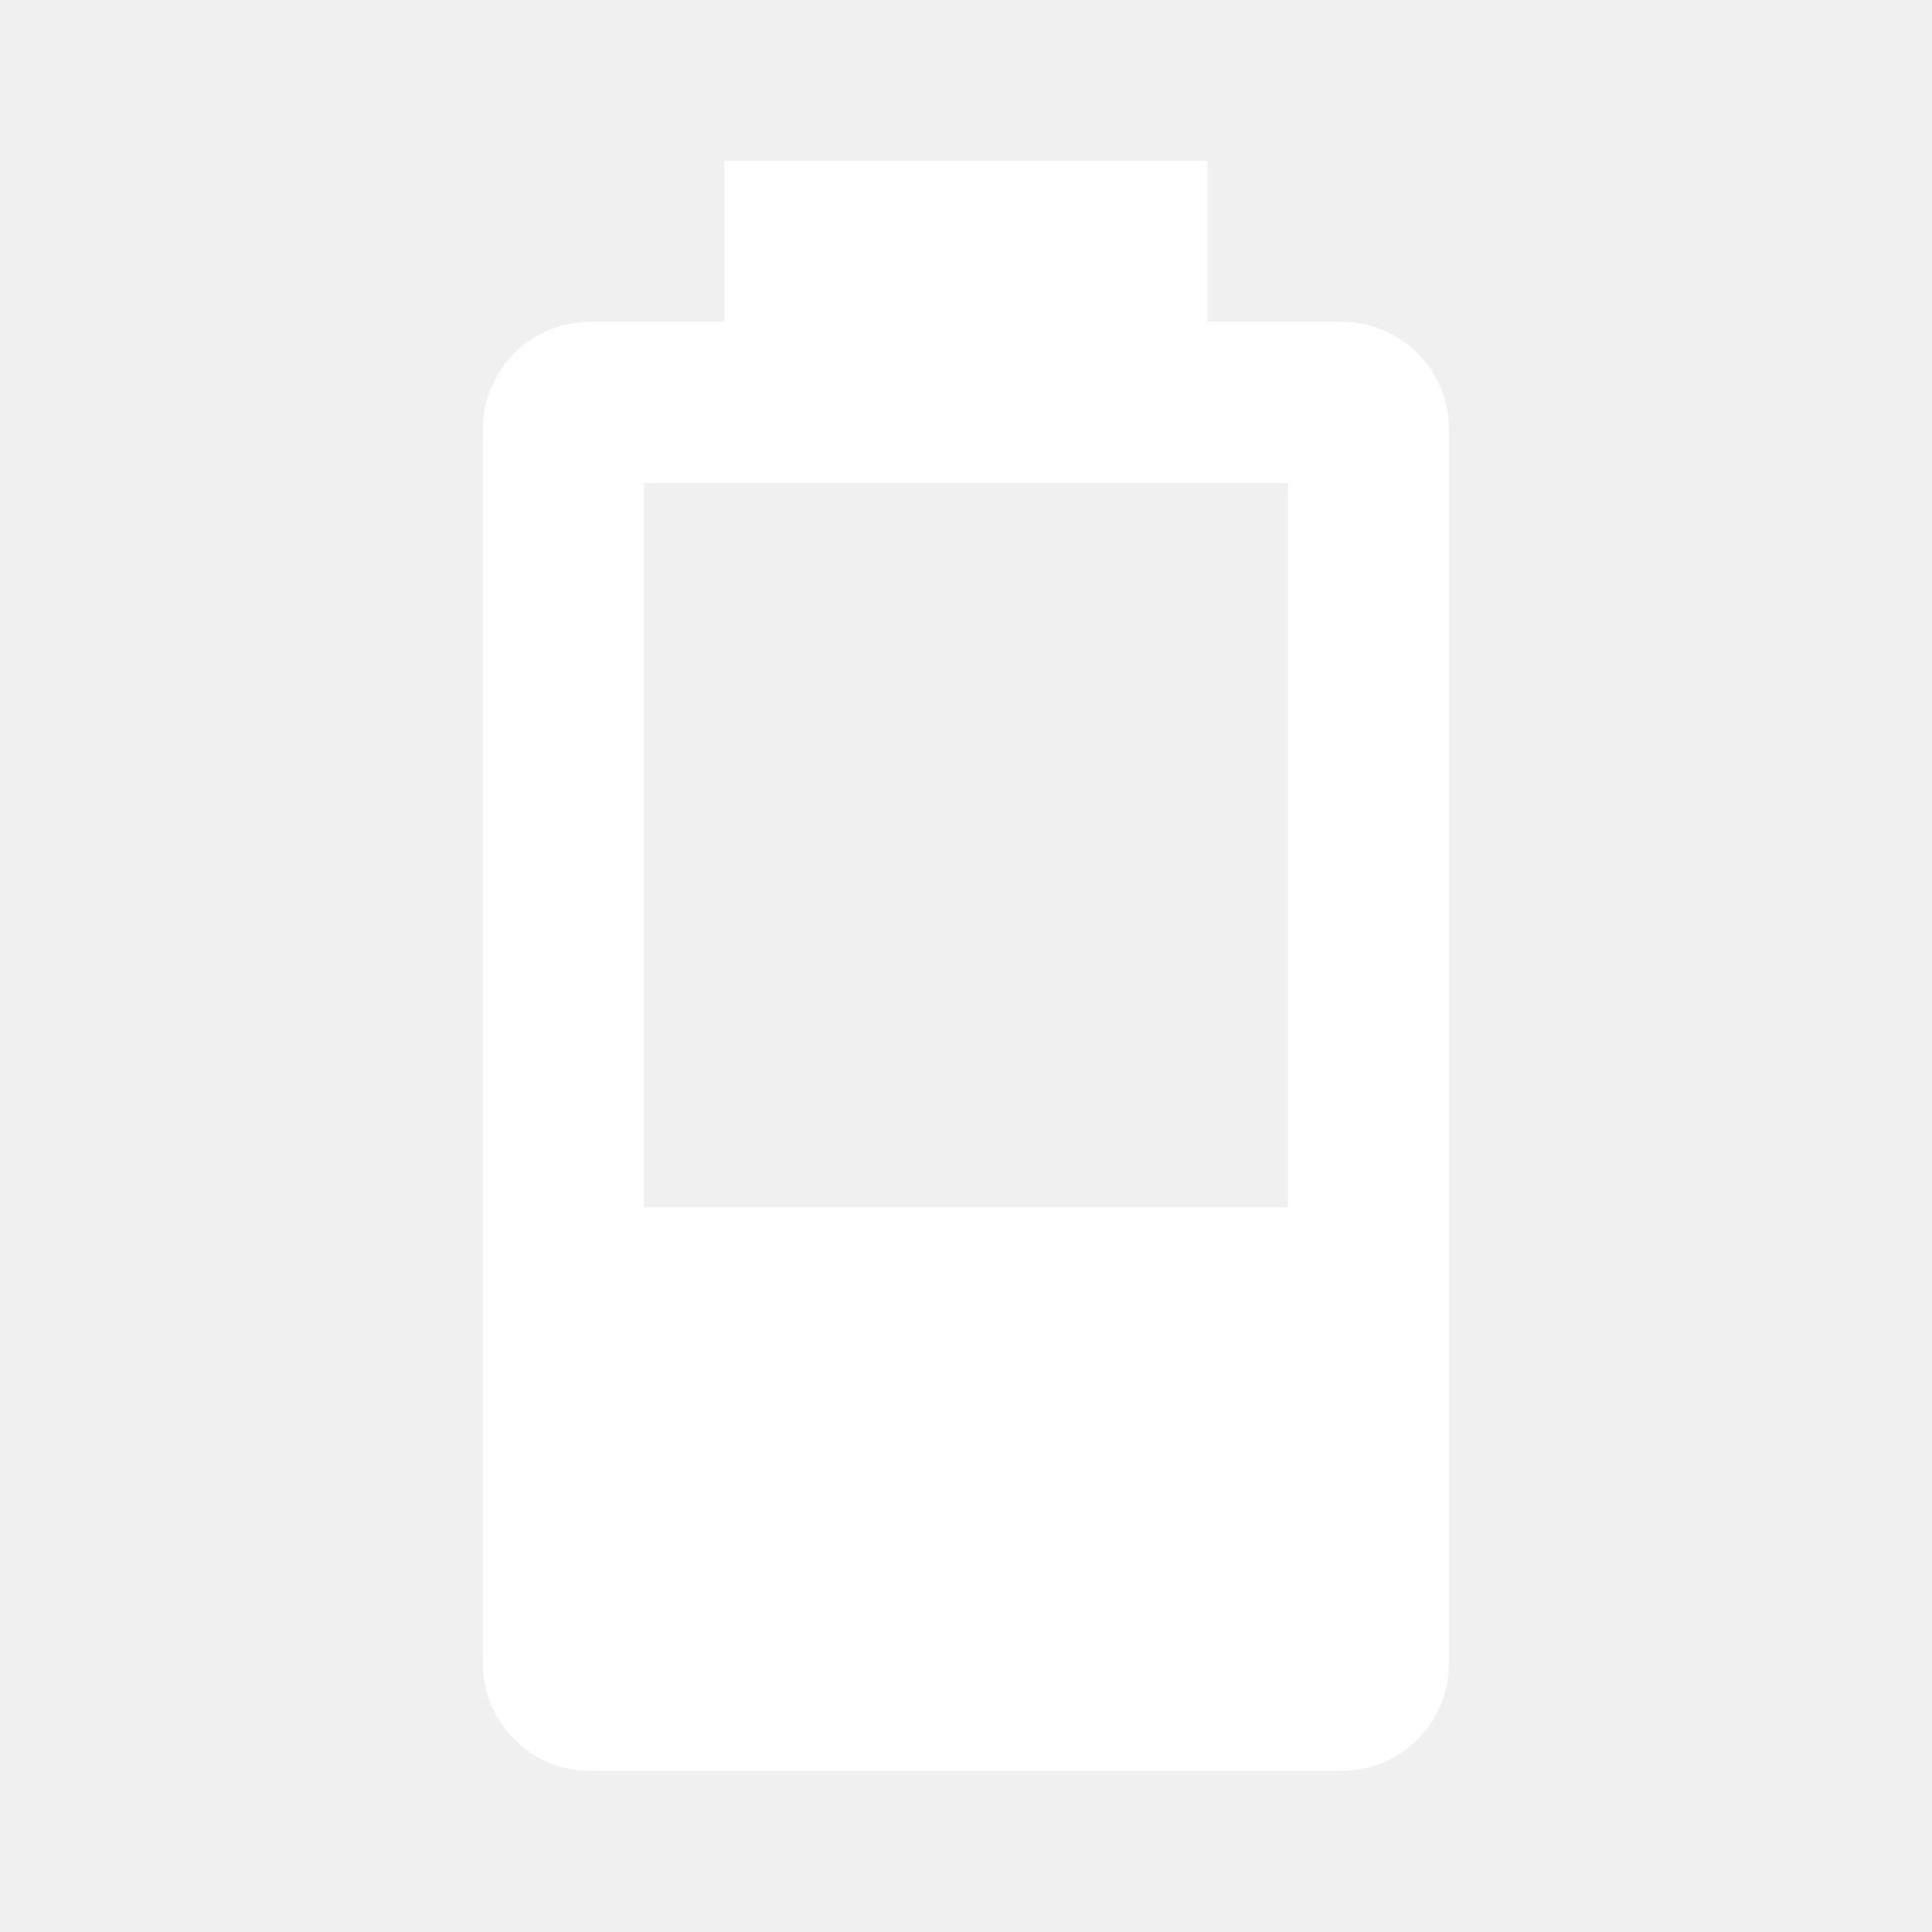
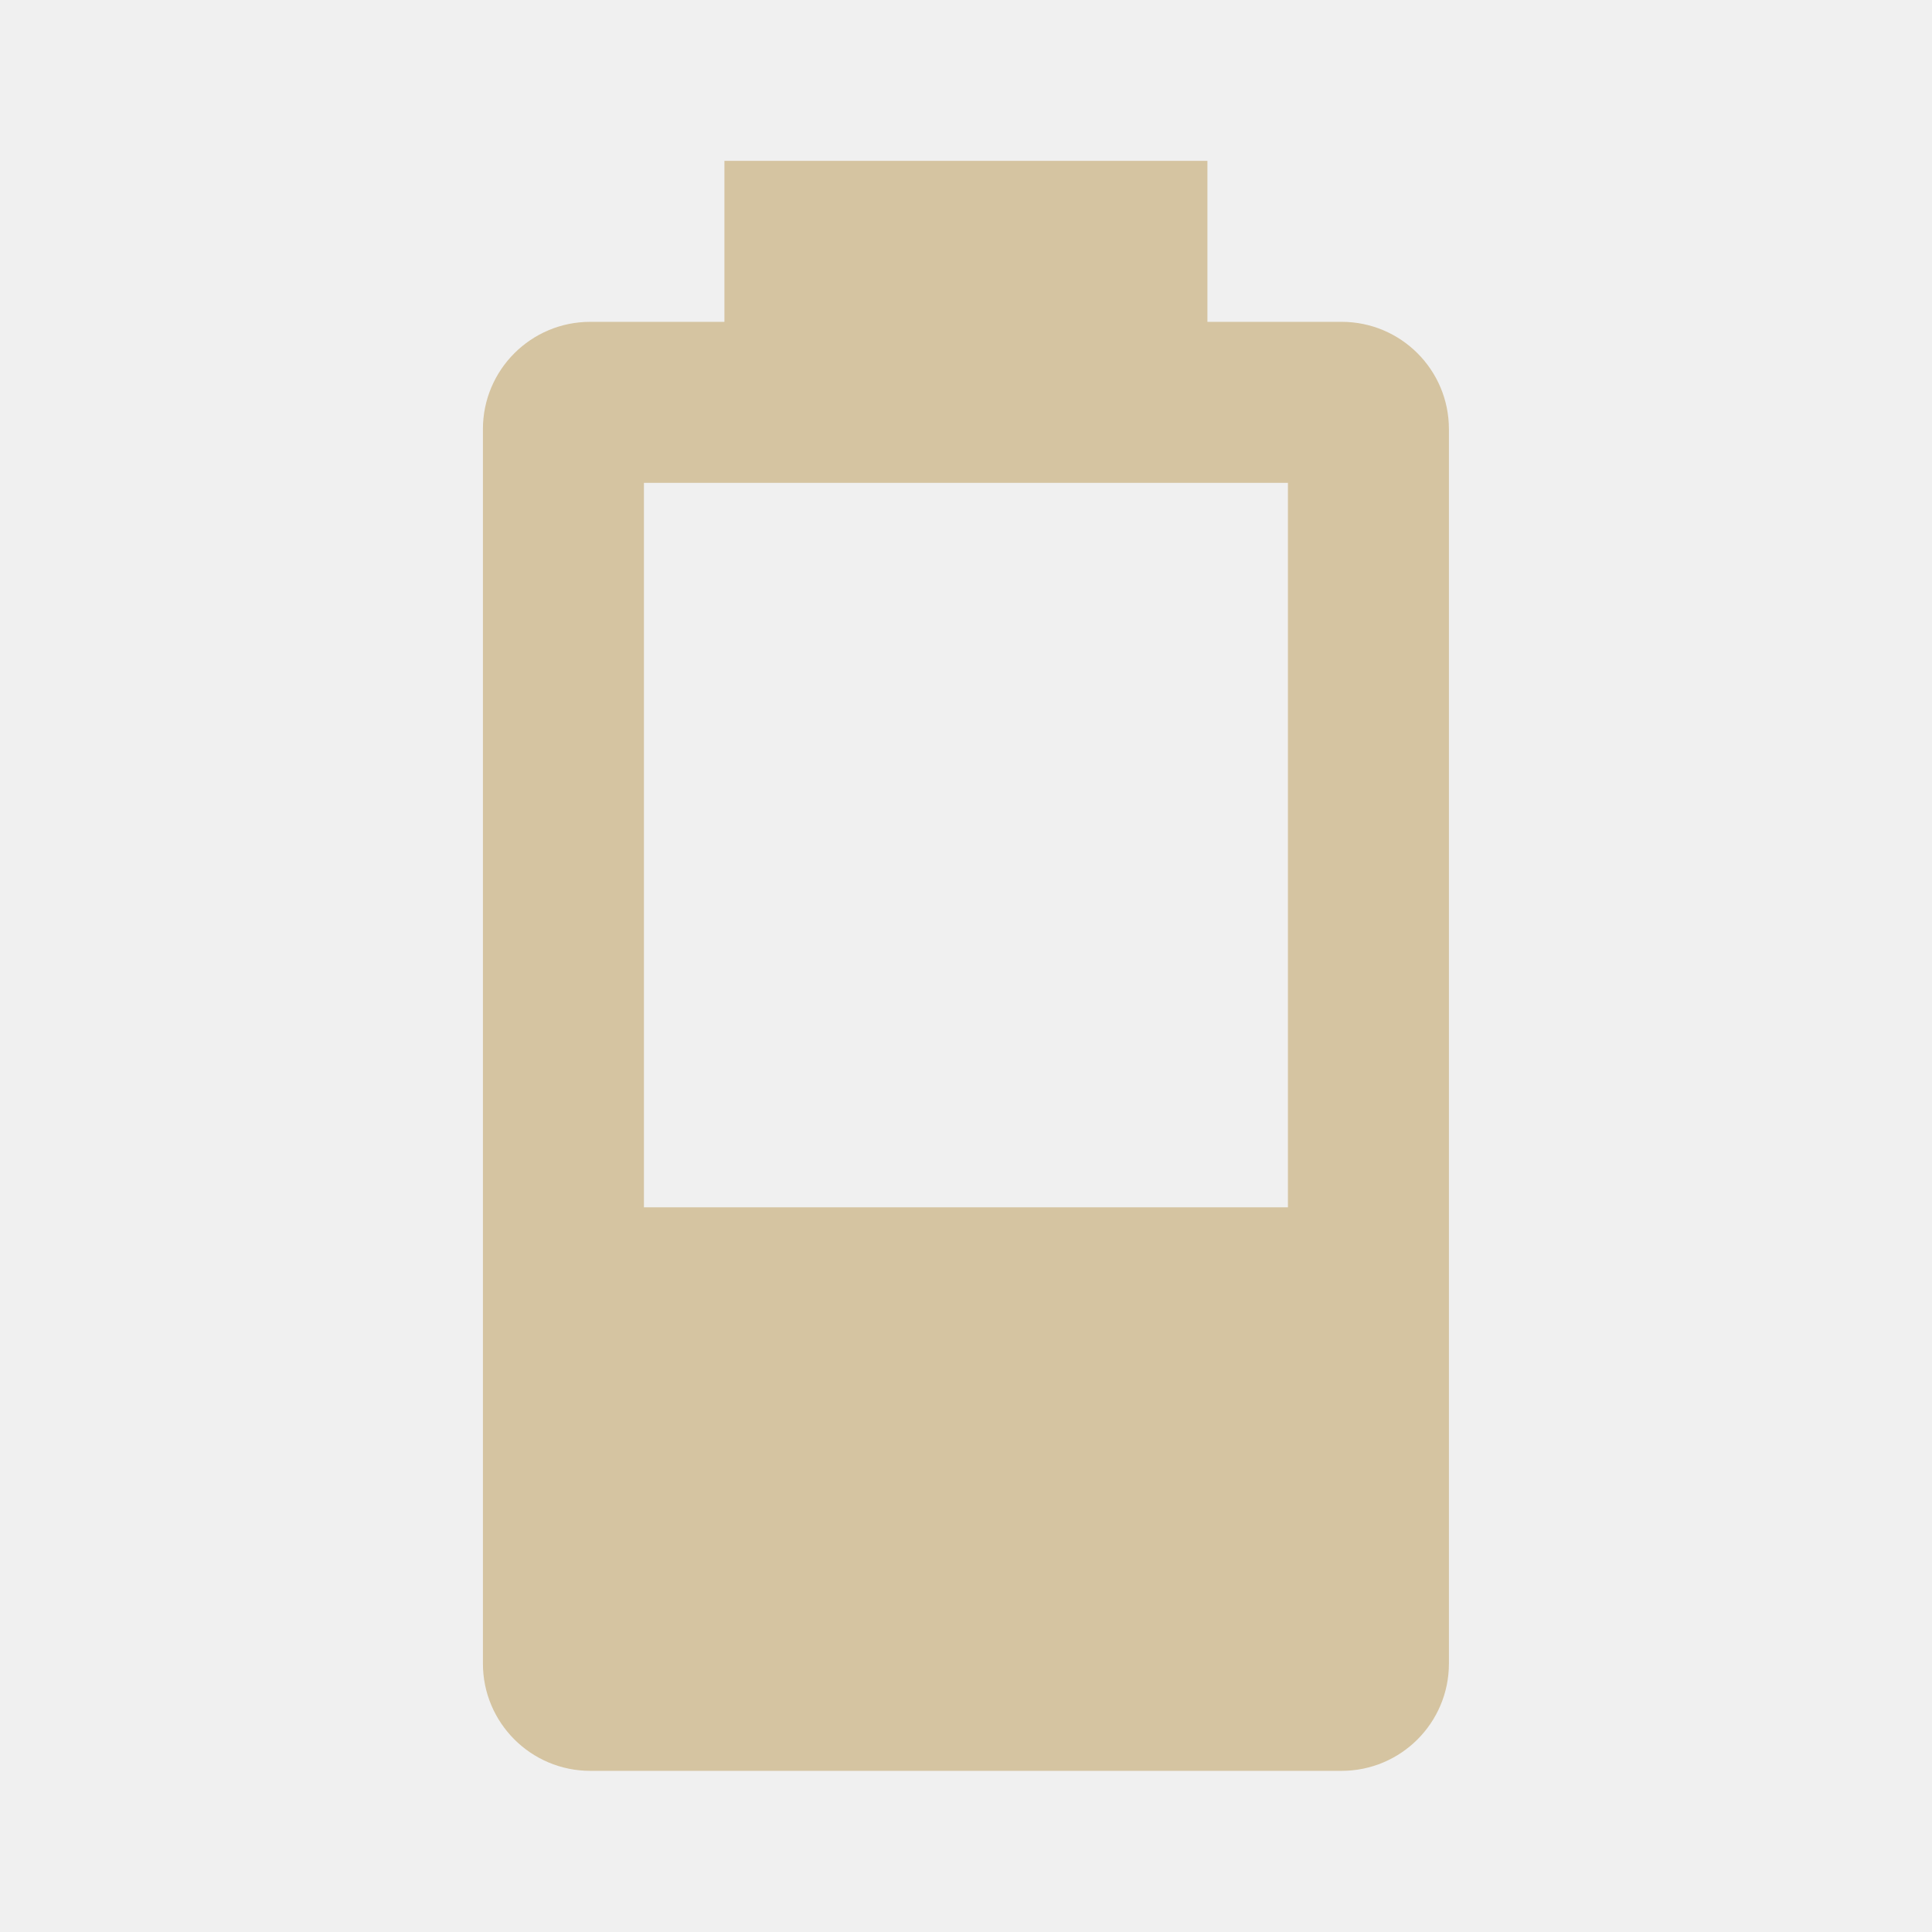
<svg xmlns="http://www.w3.org/2000/svg" version="1.1" baseProfile="full" width="240" height="240" viewBox="0 0 24.00 24.00" enable-background="new 0 0 24.00 24.00" xml:space="preserve">
-   <path fill="#FFFFFF" fill-opacity="1" stroke-width="0.2" stroke-linejoin="round" d="M 15.999,14.998L 7.999,14.998L 7.999,5.998L 15.999,5.998M 16.666,3.998L 14.999,3.998L 14.999,1.998L 8.999,1.998L 8.999,3.998L 7.332,3.998C 6.596,3.998 5.999,4.595 5.999,5.331L 5.999,20.665C 5.999,21.401 6.596,21.998 7.332,21.998L 16.666,21.998C 17.403,21.998 17.999,21.401 17.999,20.665L 17.999,5.331C 17.999,4.595 17.403,3.998 16.666,3.998 Z " />
+   <path fill="#d5c4a1" fill-opacity="1" stroke-width="0.2" stroke-linejoin="round" d="M 15.999,14.998L 7.999,14.998L 7.999,5.998L 15.999,5.998M 16.666,3.998L 14.999,3.998L 14.999,1.998L 8.999,1.998L 8.999,3.998L 7.332,3.998C 6.596,3.998 5.999,4.595 5.999,5.331L 5.999,20.665C 5.999,21.401 6.596,21.998 7.332,21.998L 16.666,21.998C 17.403,21.998 17.999,21.401 17.999,20.665L 17.999,5.331C 17.999,4.595 17.403,3.998 16.666,3.998 Z " />
</svg>
